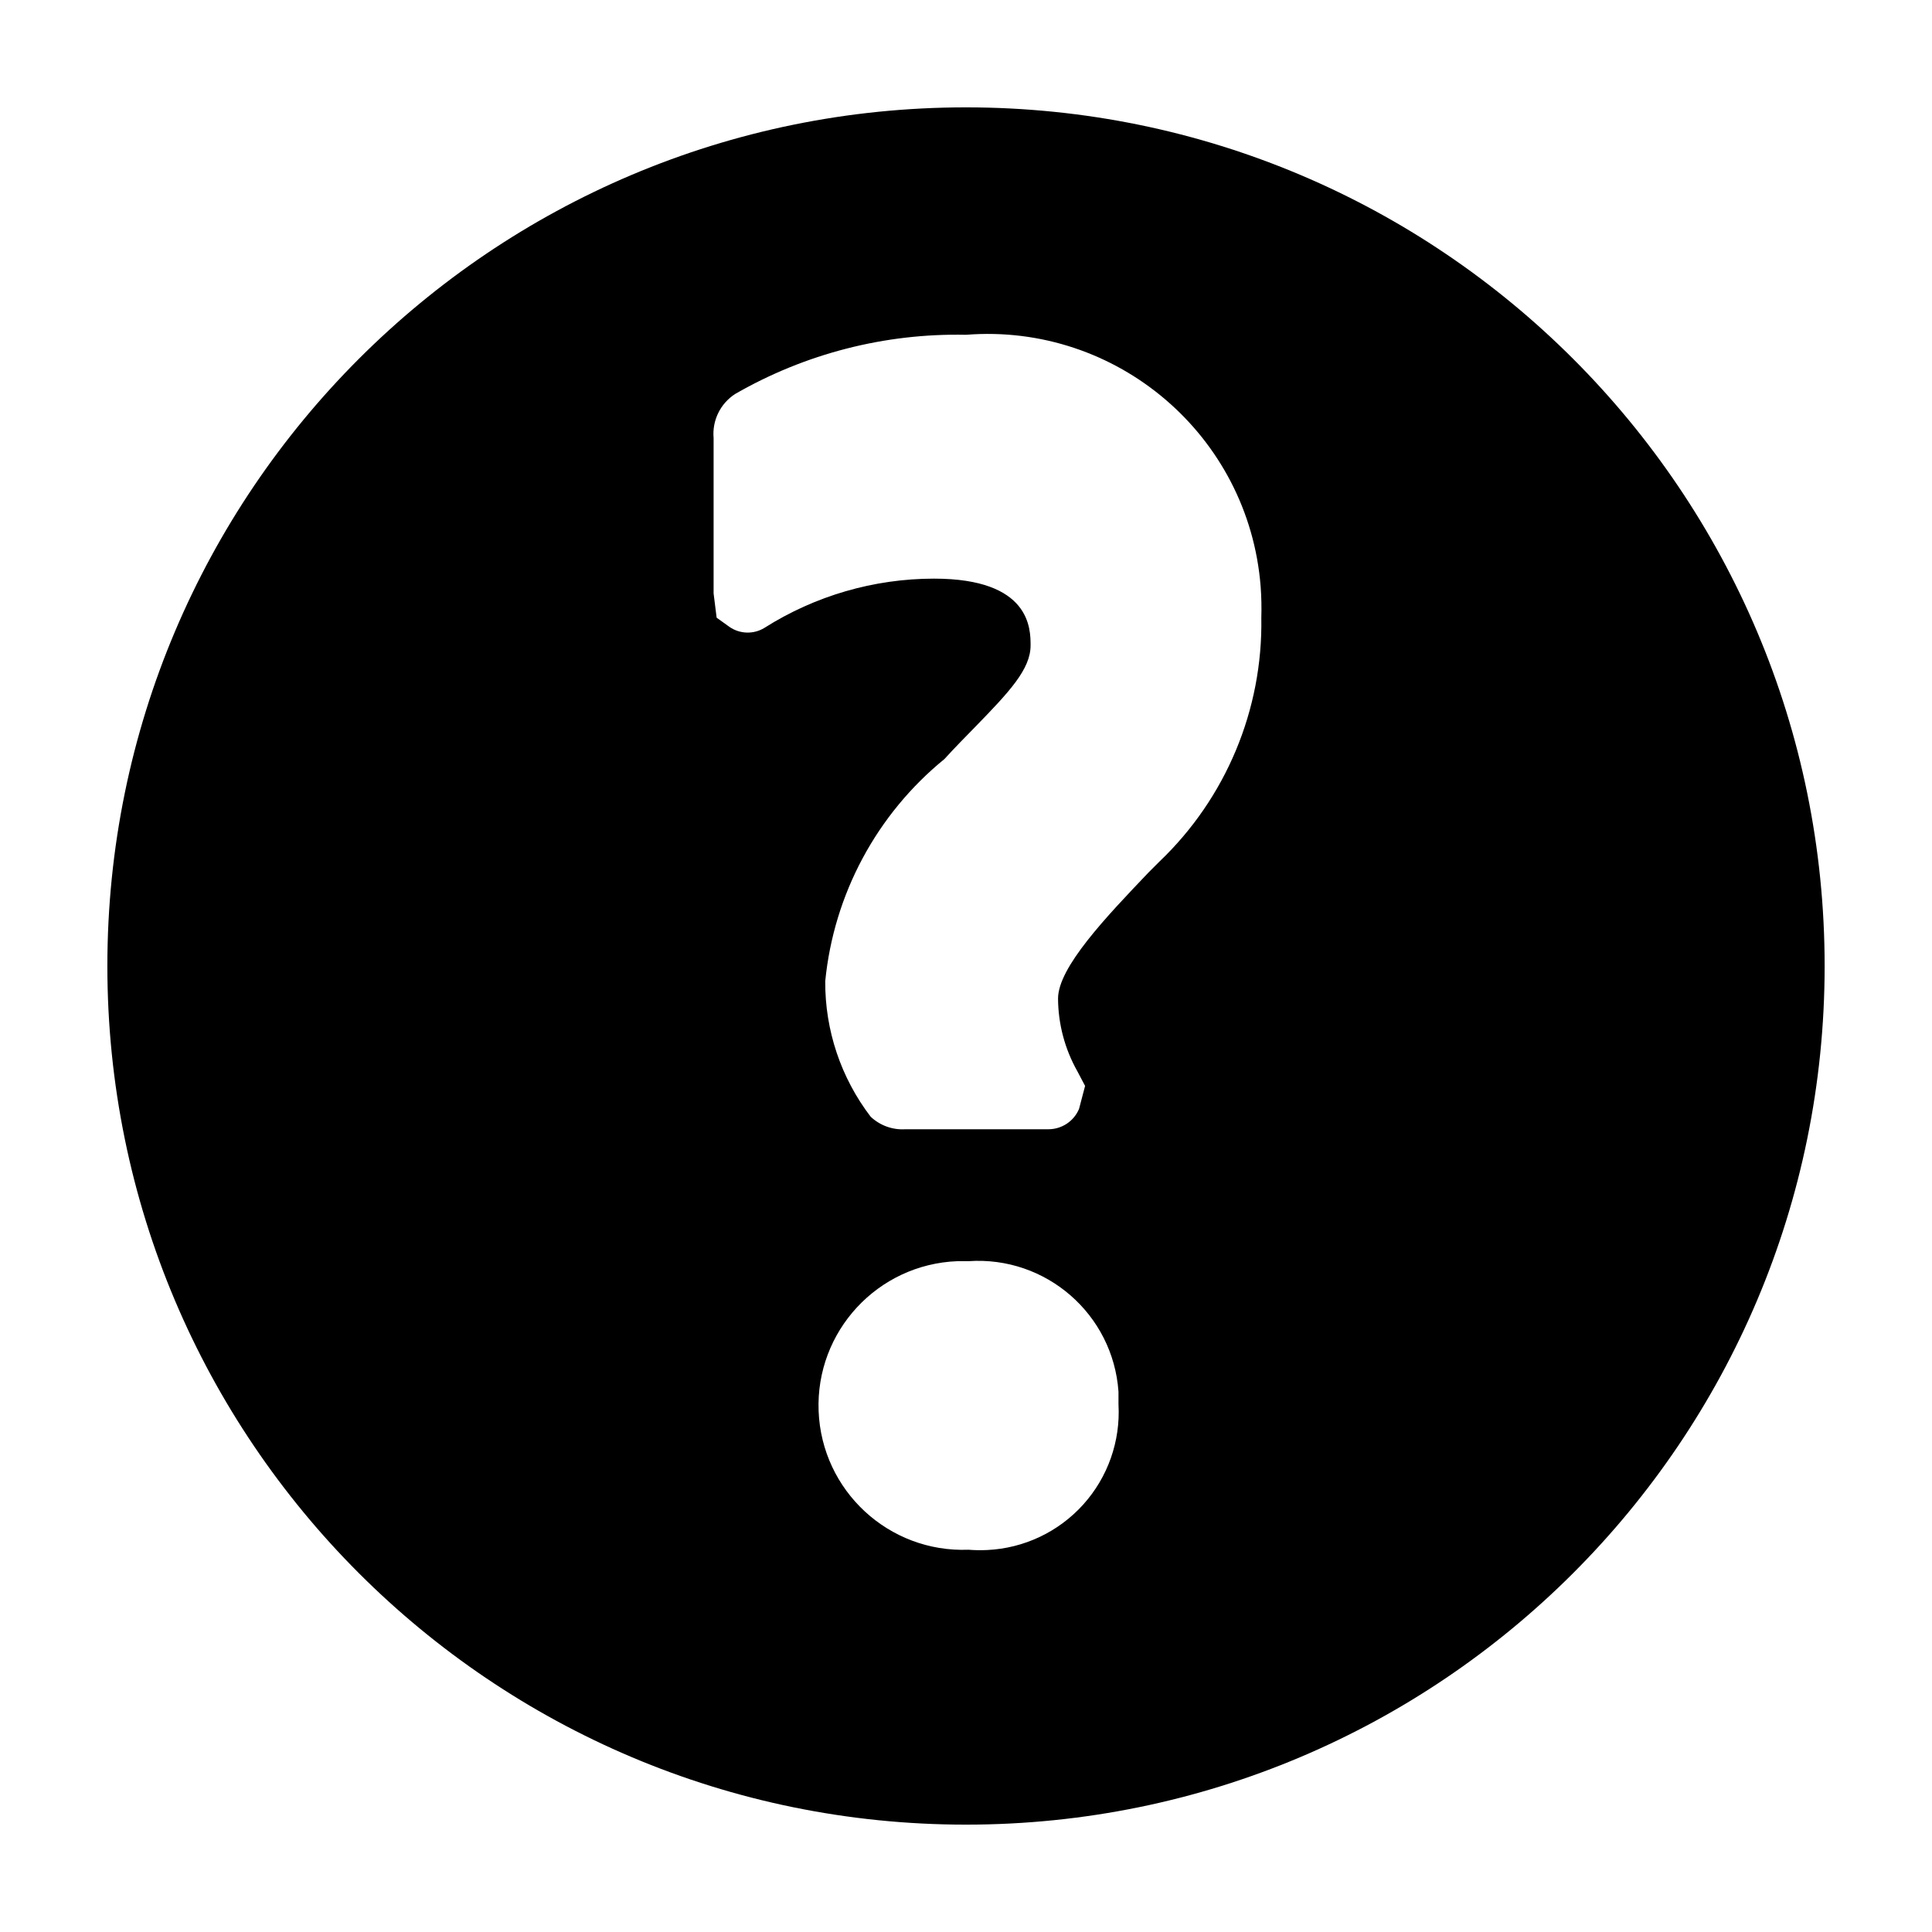
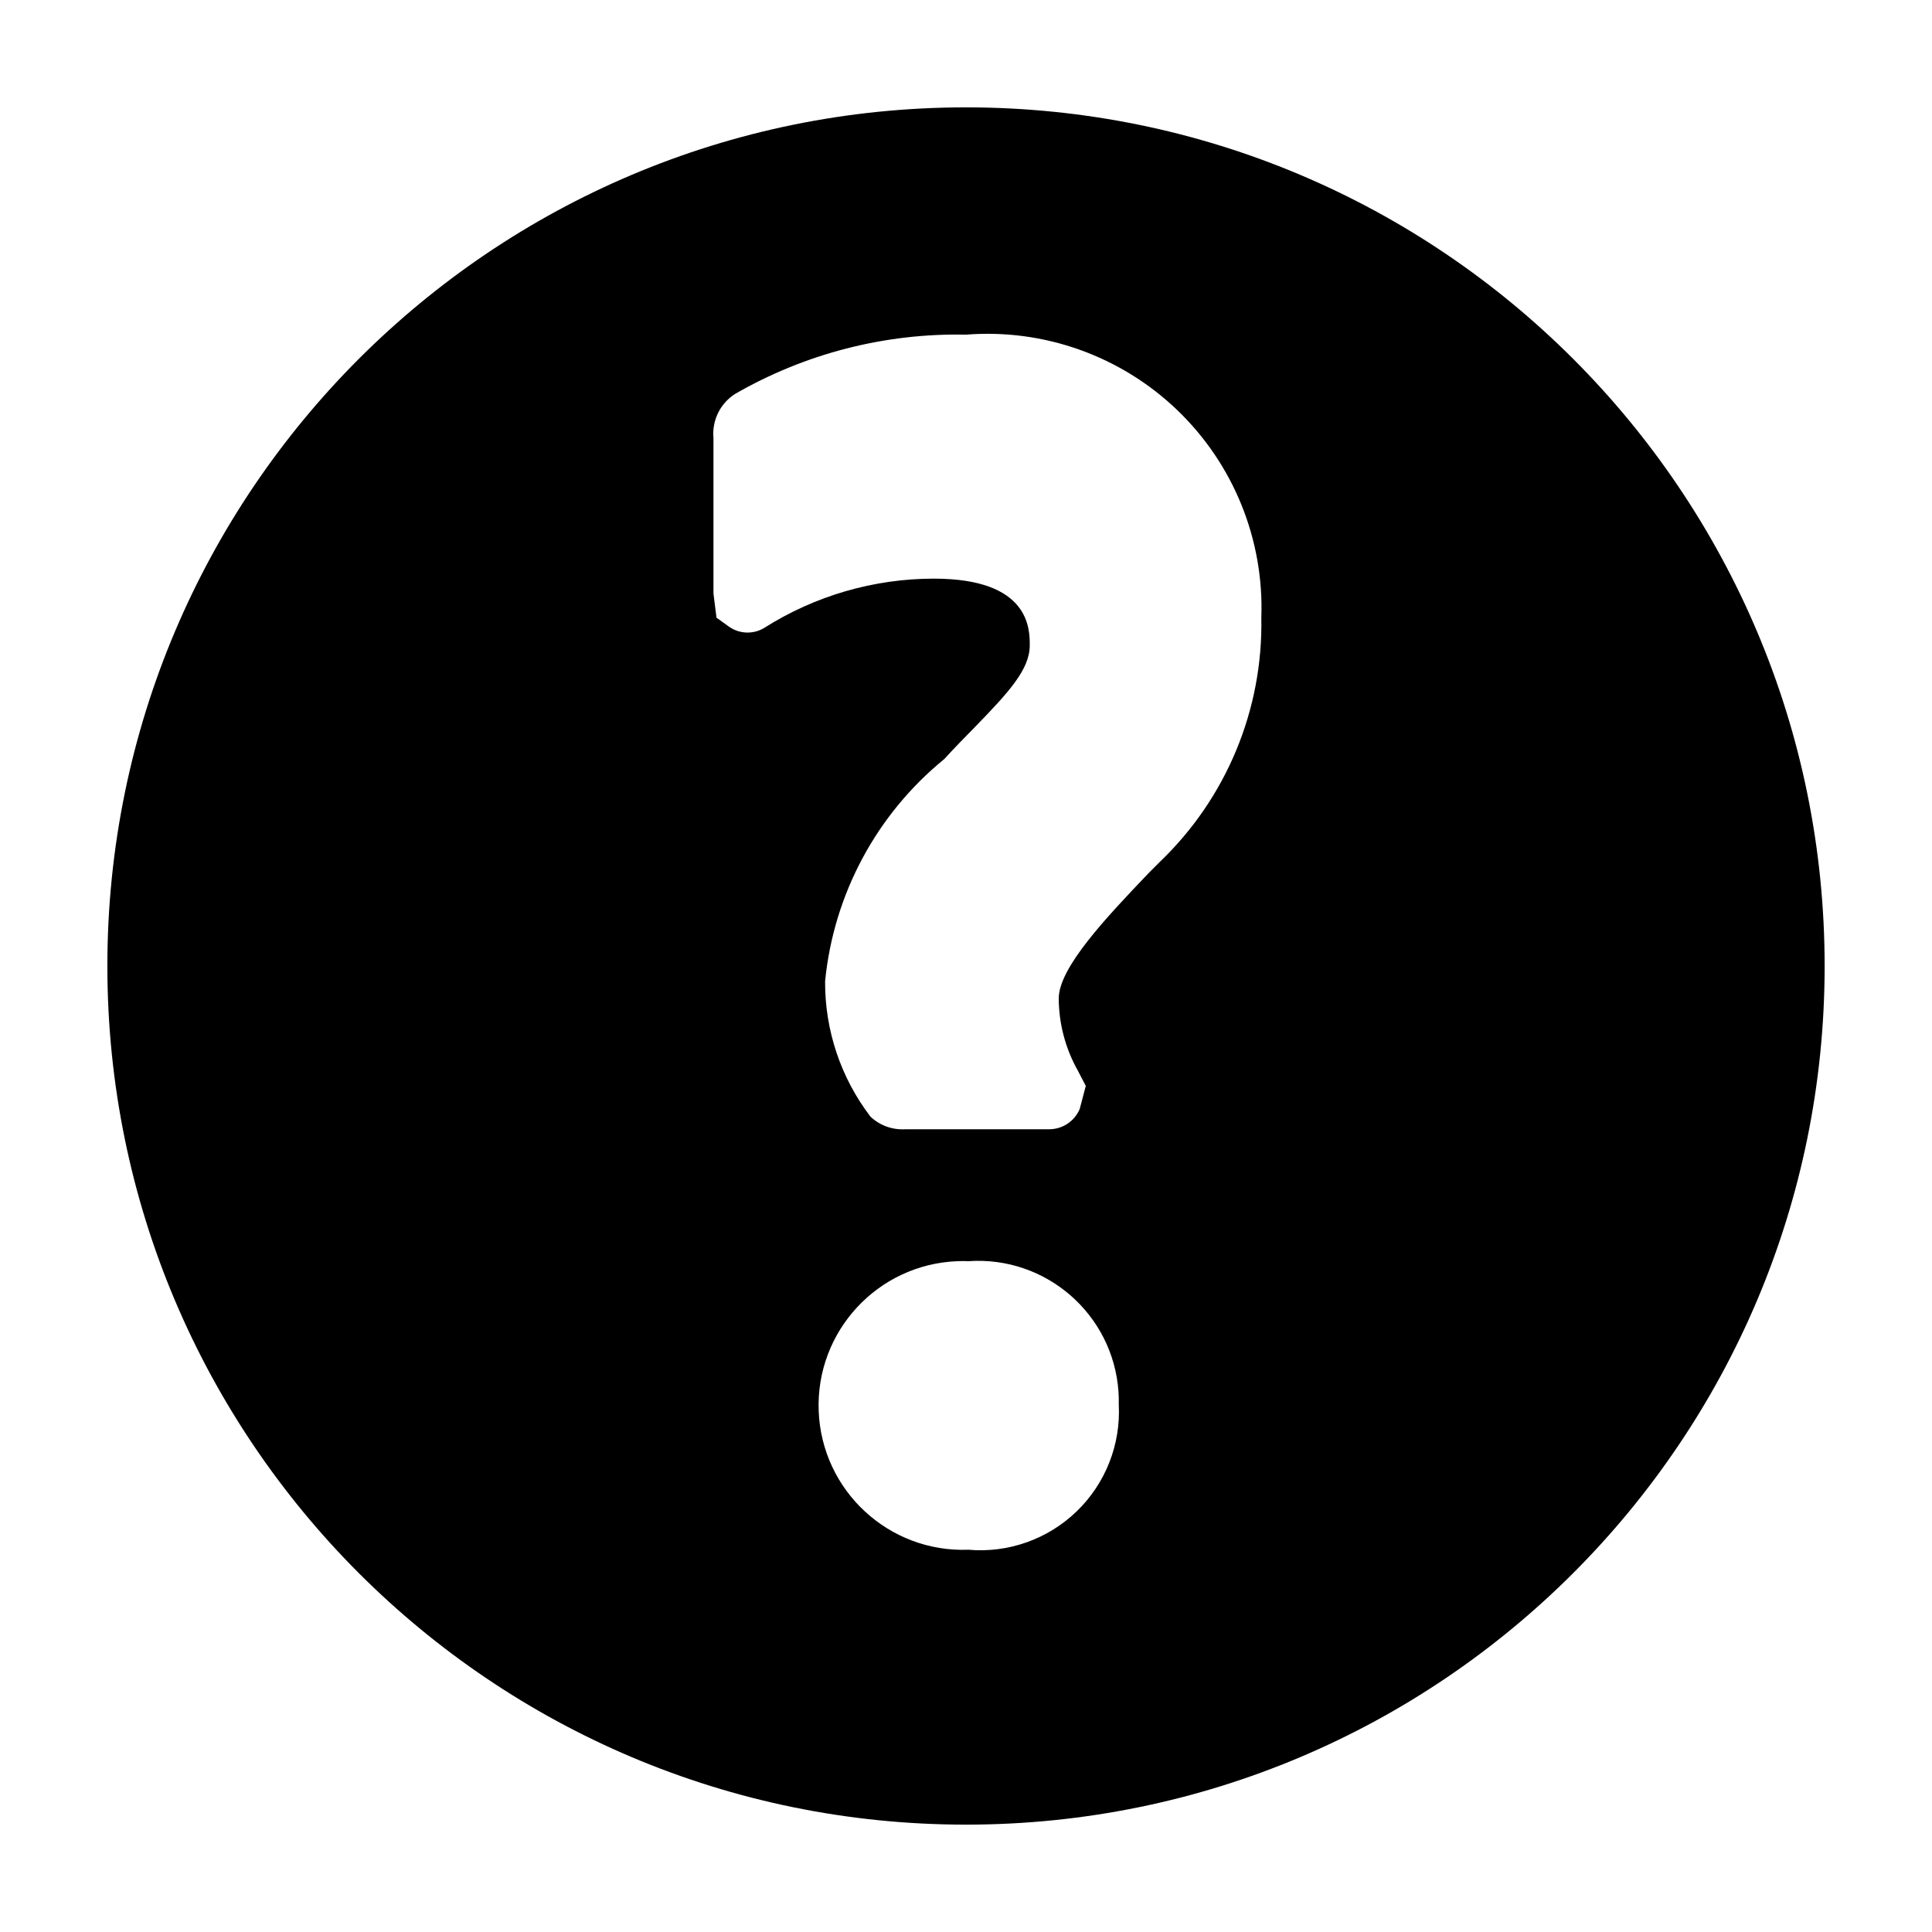
- <svg xmlns="http://www.w3.org/2000/svg" height="14" viewBox="0 0 14 14" width="14">
-   <path d="M7 .778A6.222 6.222 0 1 0 13.222 7 6.222 6.222 0 0 0 7 .778zm.018 10.452a1.046 1.046 0 0 1-.081-2.091h.081a1.019 1.019 0 0 1 1.087.946v.092a1 1 0 0 1-.951 1.055 1.059 1.059 0 0 1-.136-.002zM8.4 6.245l-.078.078c-.307.322-.655.687-.655.913a1.084 1.084 0 0 0 .139.525l.057.108-.044.167a.241.241 0 0 1-.221.147H6.561a.336.336 0 0 1-.252-.091 1.6 1.6 0 0 1-.329-.982 2.378 2.378 0 0 1 .864-1.61c.078-.086.156-.164.224-.234.245-.252.4-.416.4-.589 0-.12 0-.484-.7-.484a2.3 2.3 0 0 0-1.229.357.232.232 0 0 1-.254-.008l-.092-.066-.022-.176V3.174a.344.344 0 0 1 .156-.319A3.217 3.217 0 0 1 7 2.426a1.985 1.985 0 0 1 2.135 1.823 2.144 2.144 0 0 1 .005.227 2.387 2.387 0 0 1-.74 1.769z" />
+ <svg xmlns="http://www.w3.org/2000/svg" width="14" height="14">
+   <path d="M7 .778A6.222 6.222 0 1 0 13.222 7 6.222 6.222 0 0 0 7 .778zm.018 10.452a1.046 1.046 0 1 1-.08-2.091q.04-.002.08 0a1.019 1.019 0 0 1 1.087.946q.003.046.002.092a1.004 1.004 0 0 1-1.09 1.053zm1.387-4.985l-.078.078c-.307.322-.655.687-.655.913a1.078 1.078 0 0 0 .14.525l.056.108-.044.167a.24.24 0 0 1-.221.147H6.56a.338.338 0 0 1-.252-.091 1.6 1.6 0 0 1-.329-.982 2.378 2.378 0 0 1 .864-1.61c.078-.086.156-.164.224-.234.245-.252.395-.416.395-.59 0-.119 0-.483-.695-.483a2.3 2.3 0 0 0-1.229.357.233.233 0 0 1-.254-.008l-.092-.066-.022-.175V3.174a.342.342 0 0 1 .156-.319A3.216 3.216 0 0 1 7 2.425a1.985 1.985 0 0 1 2.14 2.051 2.385 2.385 0 0 1-.735 1.769z" />
</svg>
